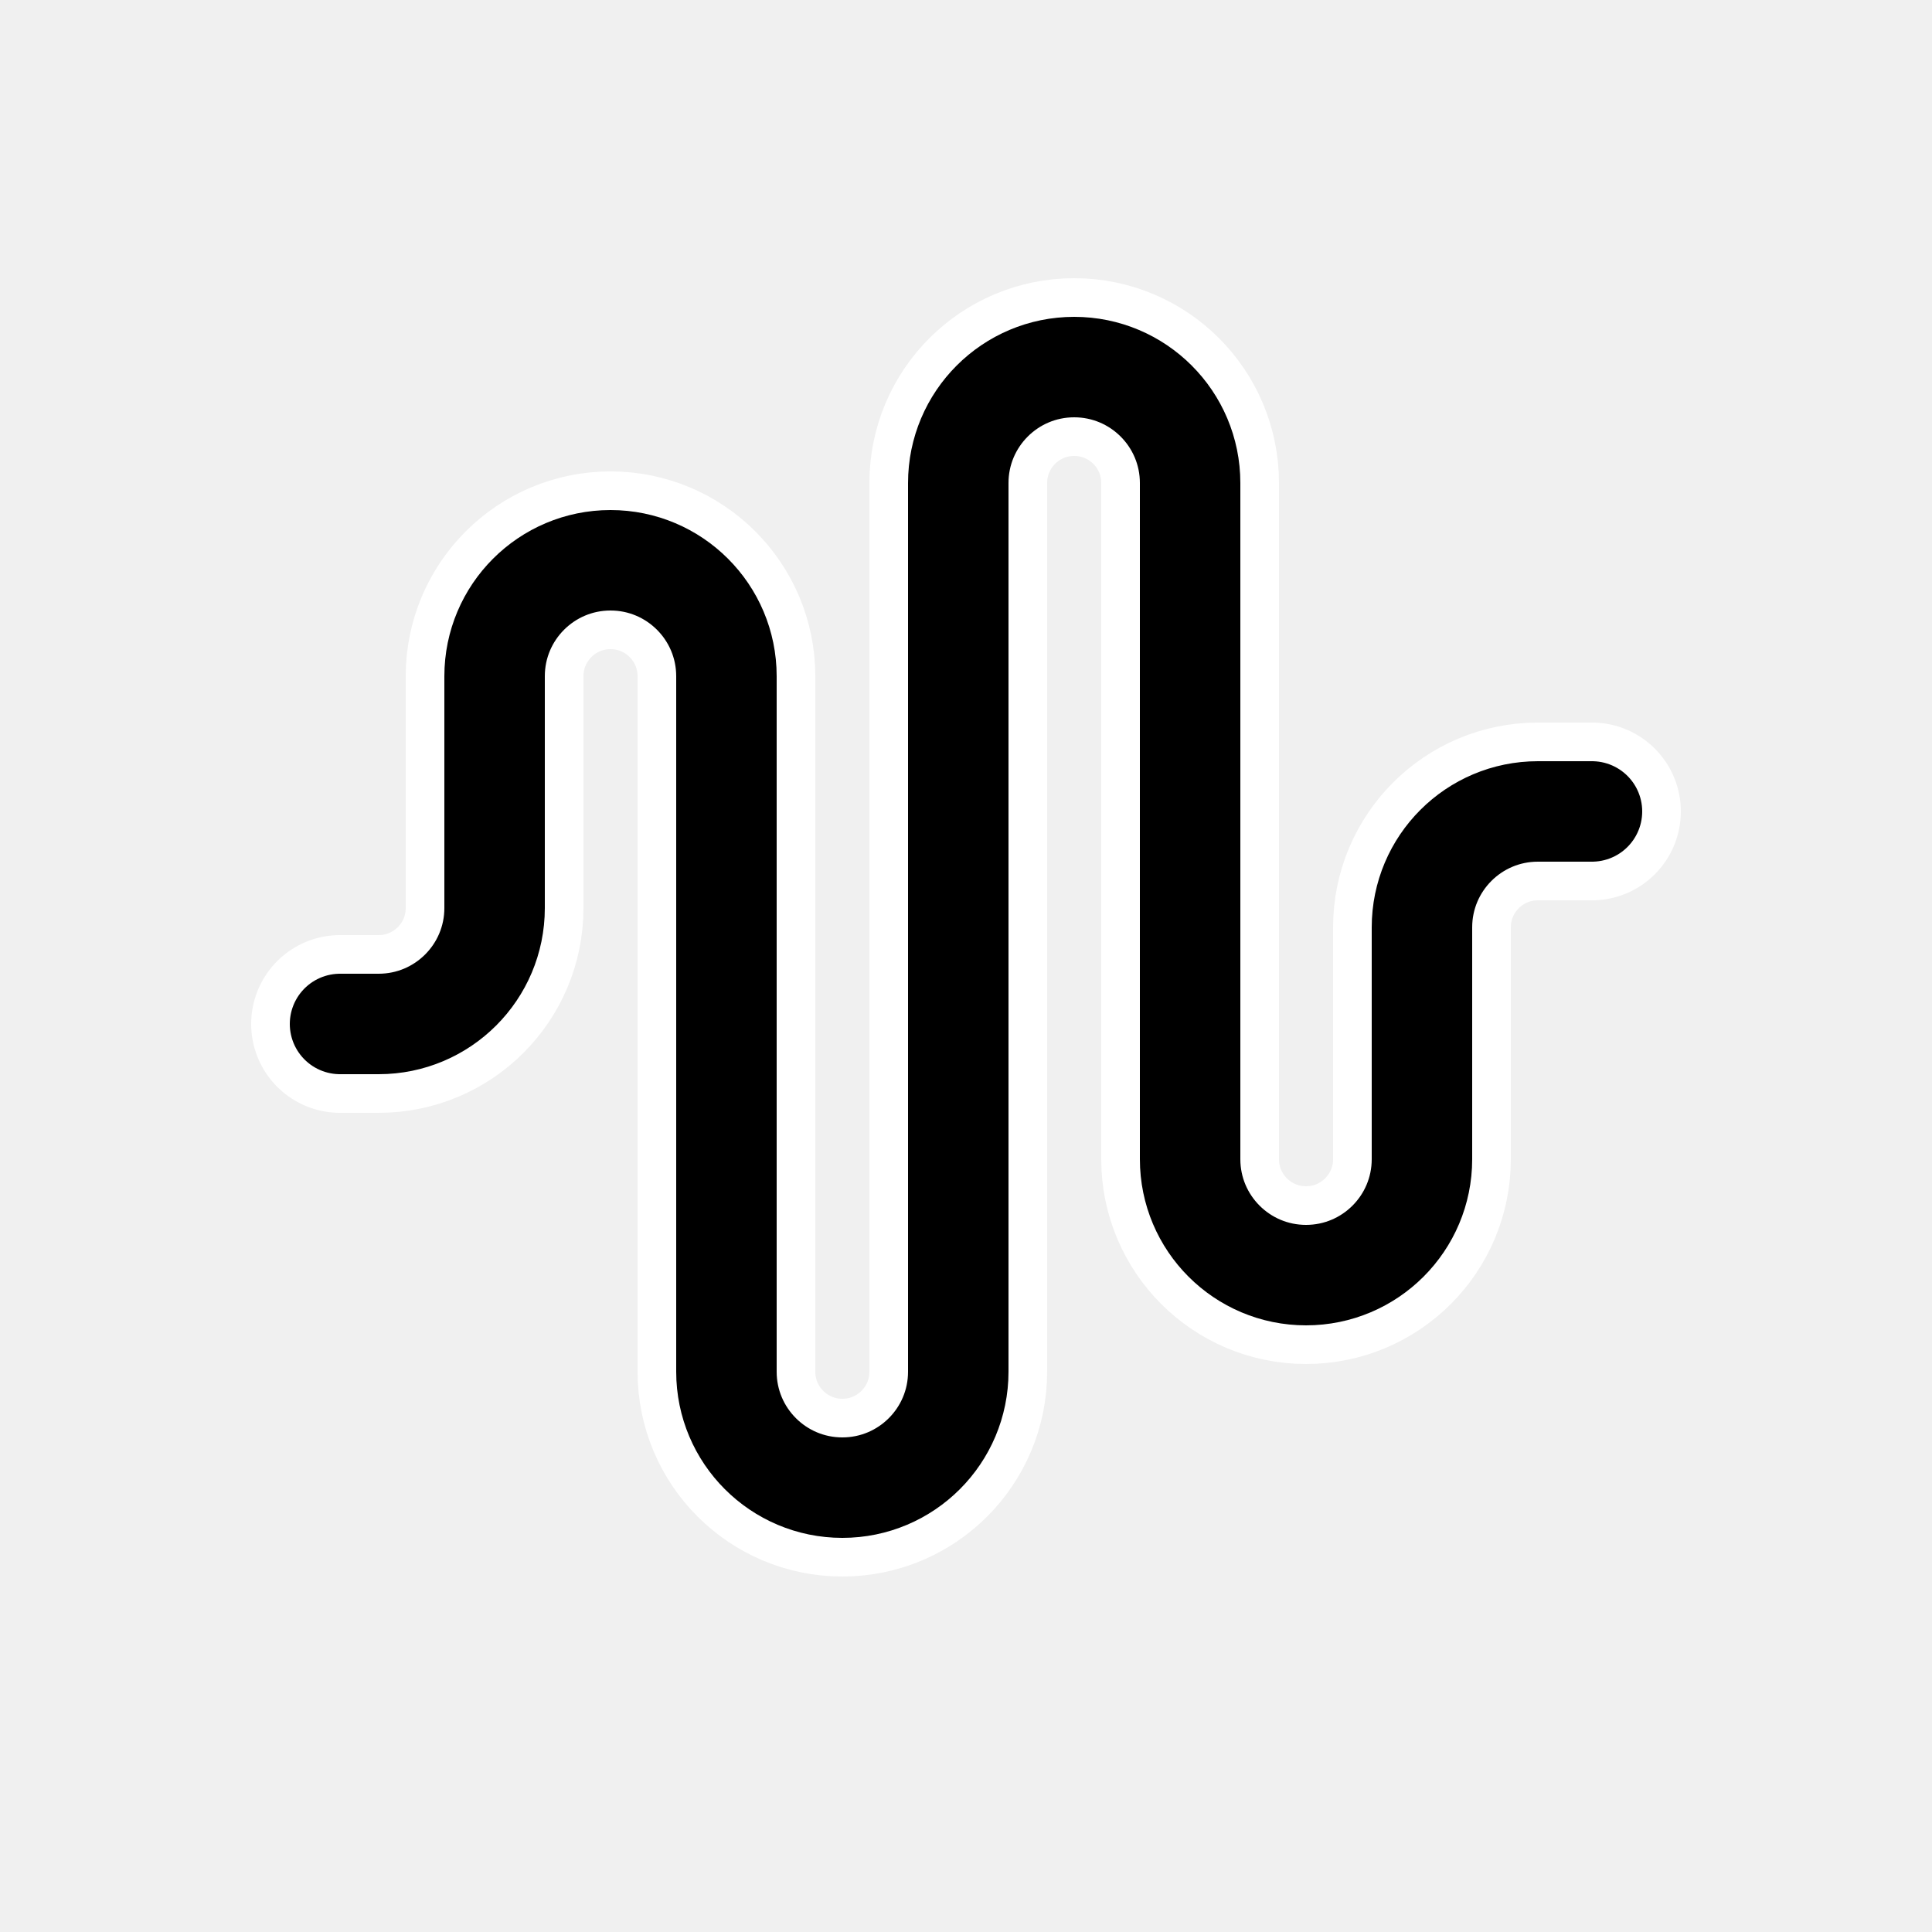
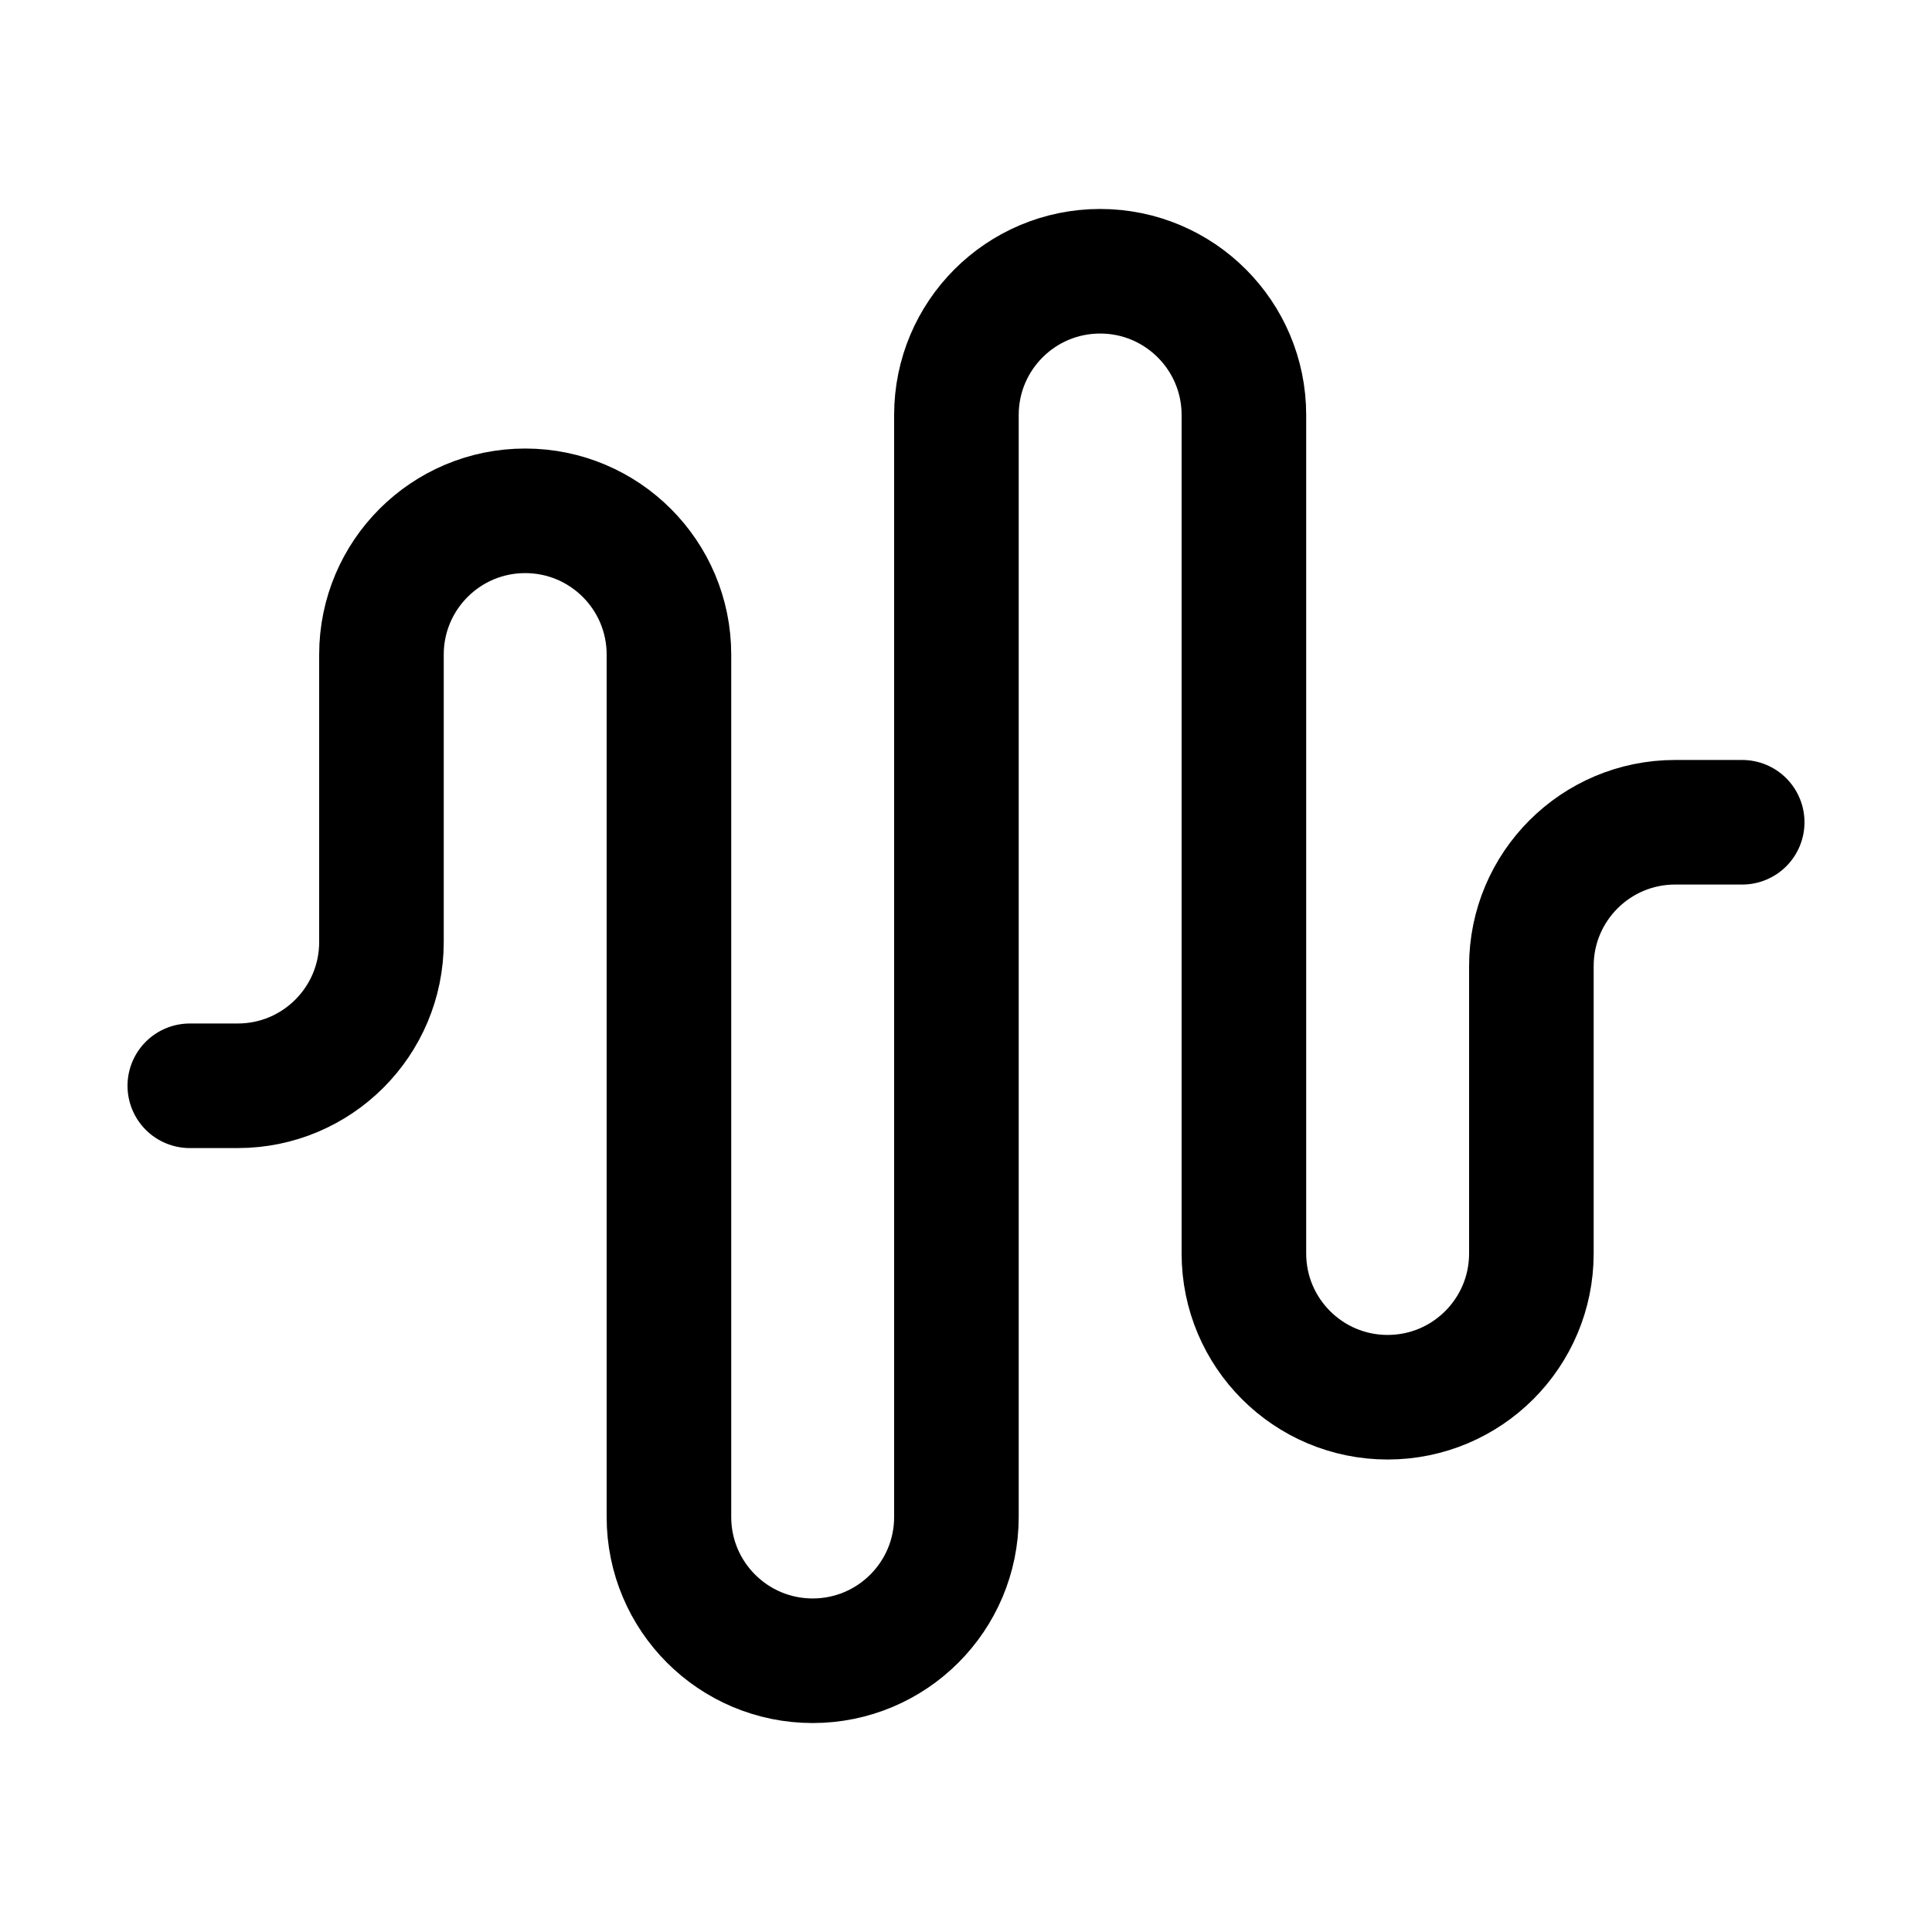
<svg xmlns="http://www.w3.org/2000/svg" viewBox="0 0 500 500" width="500" height="500" role="img" aria-label="Beat">
-   <defs>
-     <path id="beat-mark" d="M 88 265 L 98 265          A 30 30 0 0 0 128 235          L 128 175          A 30 30 0 0 1 188 175          L 188 355          A 30 30 0 0 0 248 355          L 248 125          A 30 30 0 0 1 308 125          L 308 300          A 30 30 0 0 0 368 300          L 368 240          A 30 30 0 0 1 398 210          L 412 210" />
-   </defs>
-   <g fill="none" stroke-linecap="round" stroke-linejoin="round">
-     <use href="#beat-mark" stroke="#ffffff" stroke-width="46" />
-     <use href="#beat-mark" stroke="#000000" stroke-width="26" />
+   <rect width="500" height="500" fill="#ffffff" />
+   <g fill="none" stroke="#000000" stroke-width="26" stroke-linecap="round" stroke-linejoin="round" transform="translate(250 250) scale(1.24) translate(-250 -240)">
+     <path d="M 88 265 L 98 265              A 30 30 0 0 0 128 235              L 128 175              A 30 30 0 0 1 188 175              L 188 355              A 30 30 0 0 0 248 355              L 248 125              A 30 30 0 0 1 308 125              L 308 300              A 30 30 0 0 0 368 300              L 368 240              A 30 30 0 0 1 398 210              L 412 210" />
  </g>
</svg>
